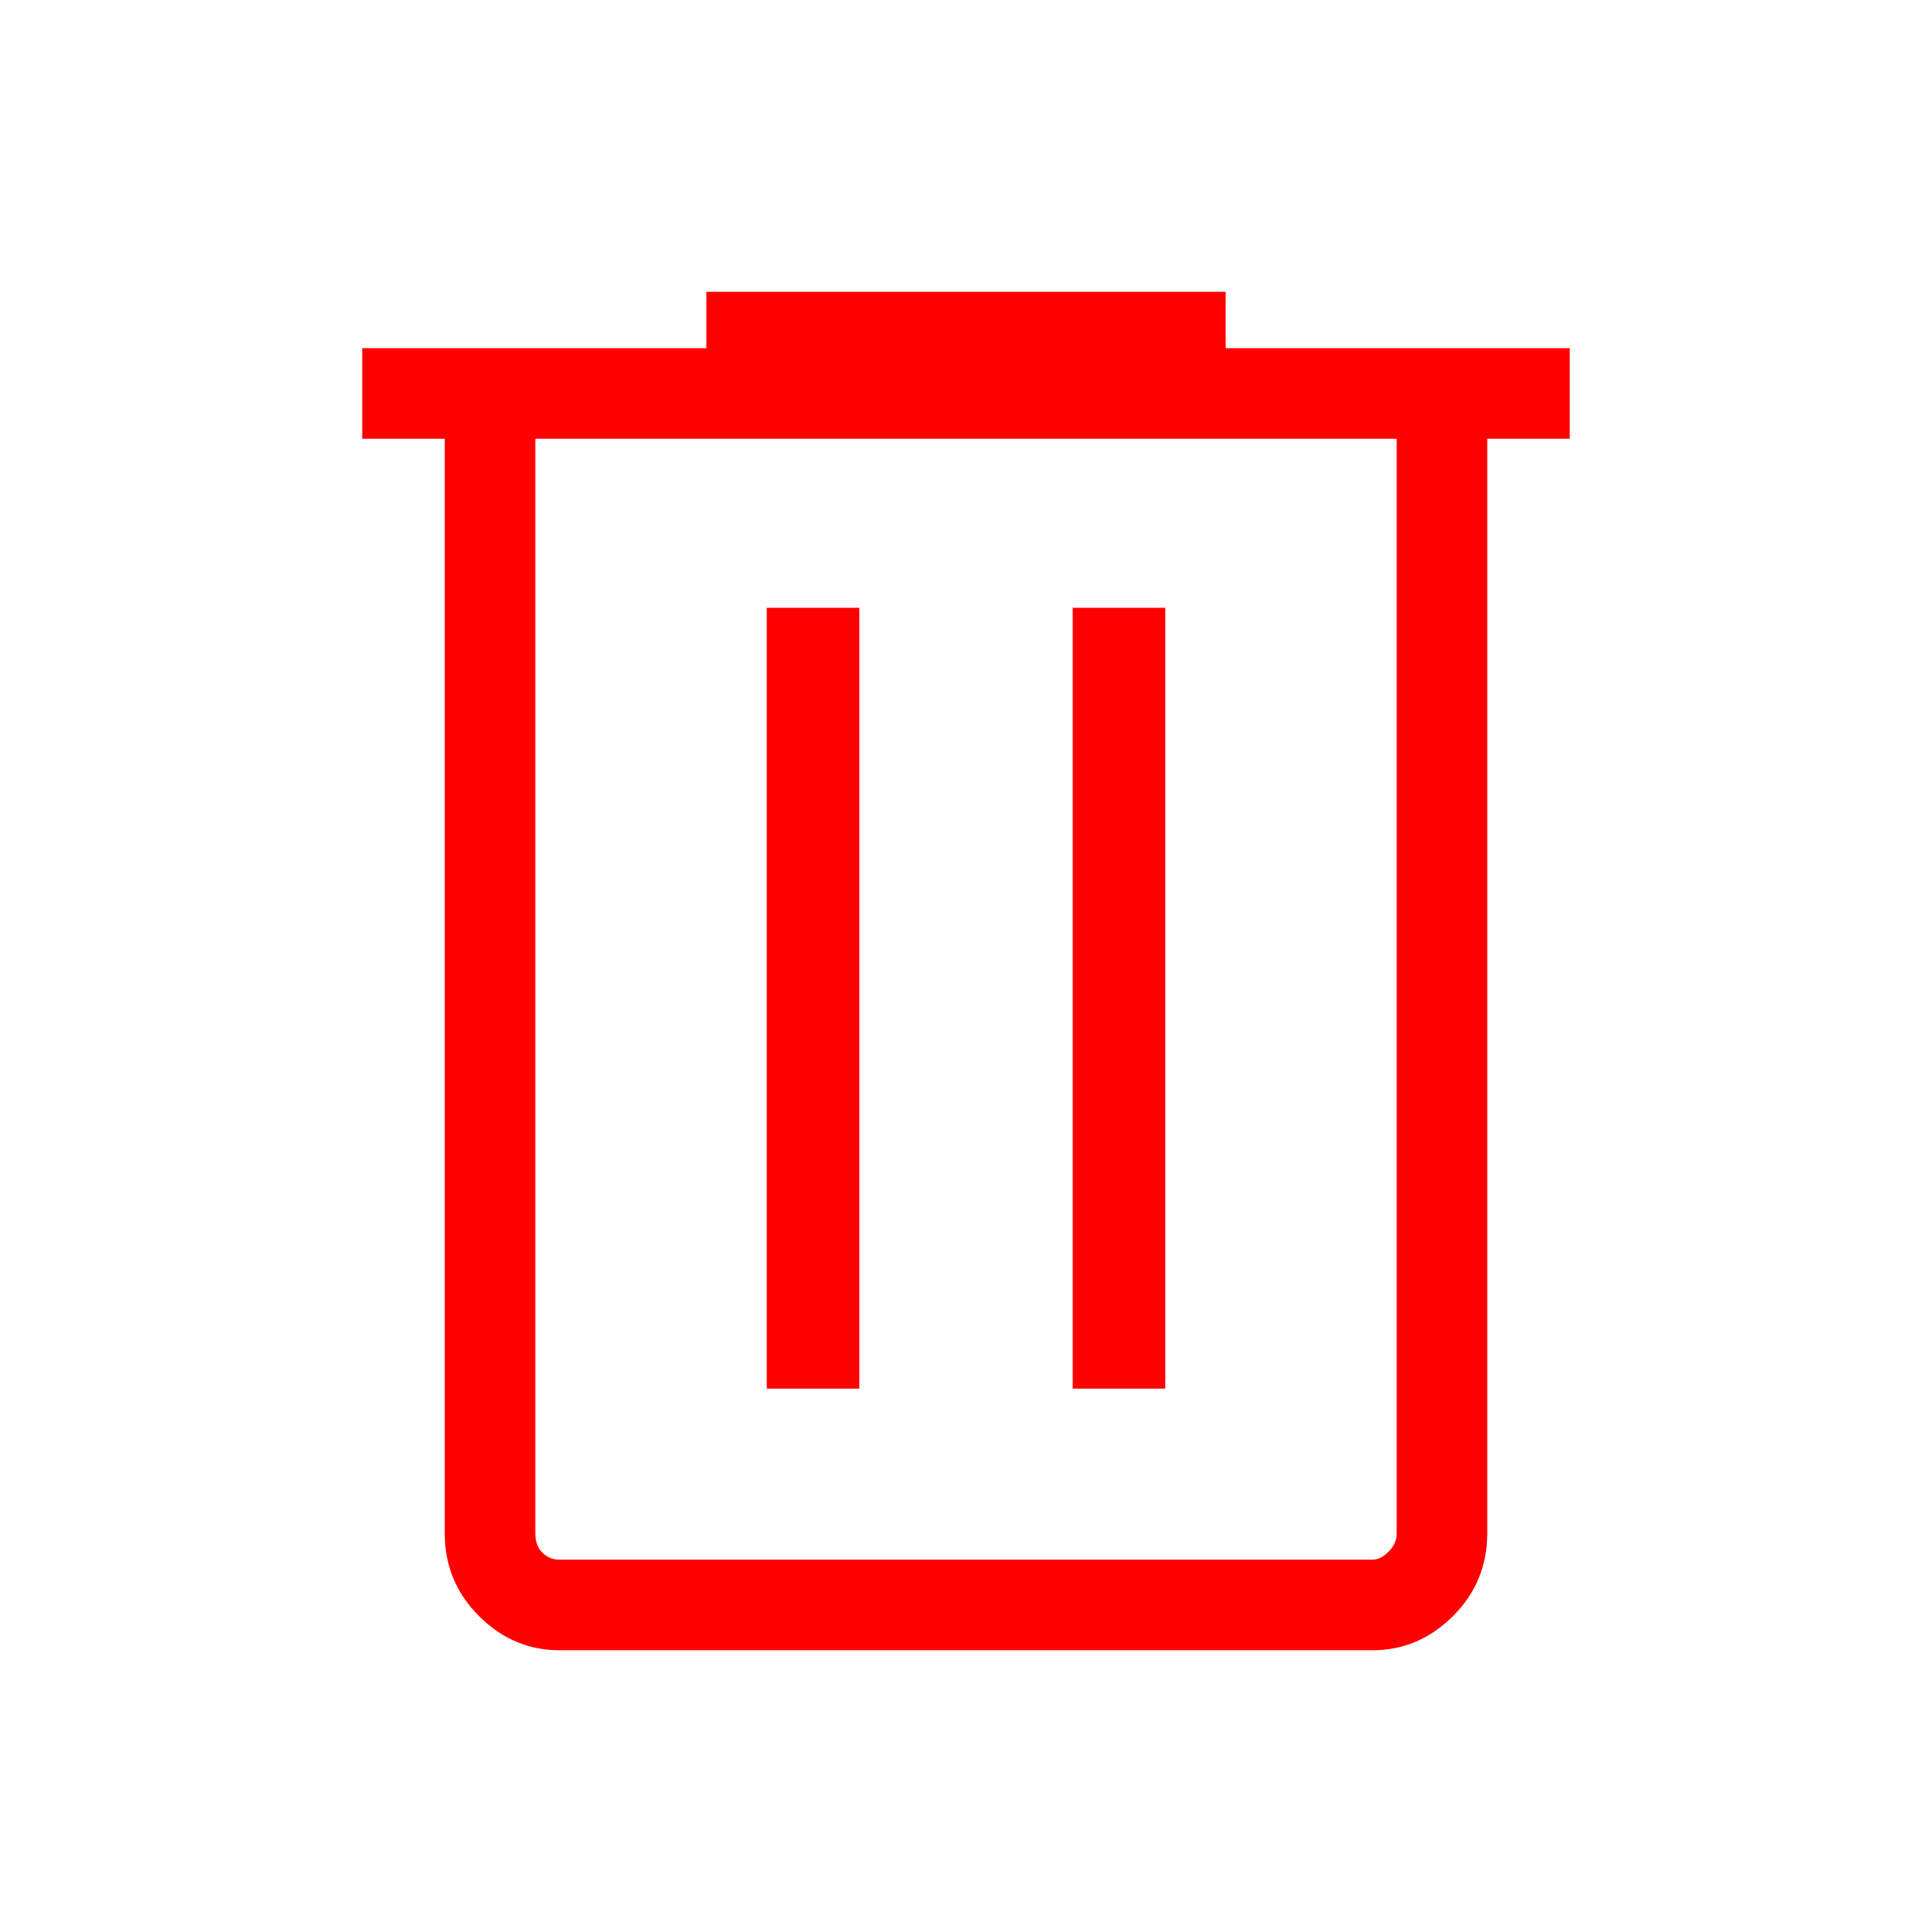
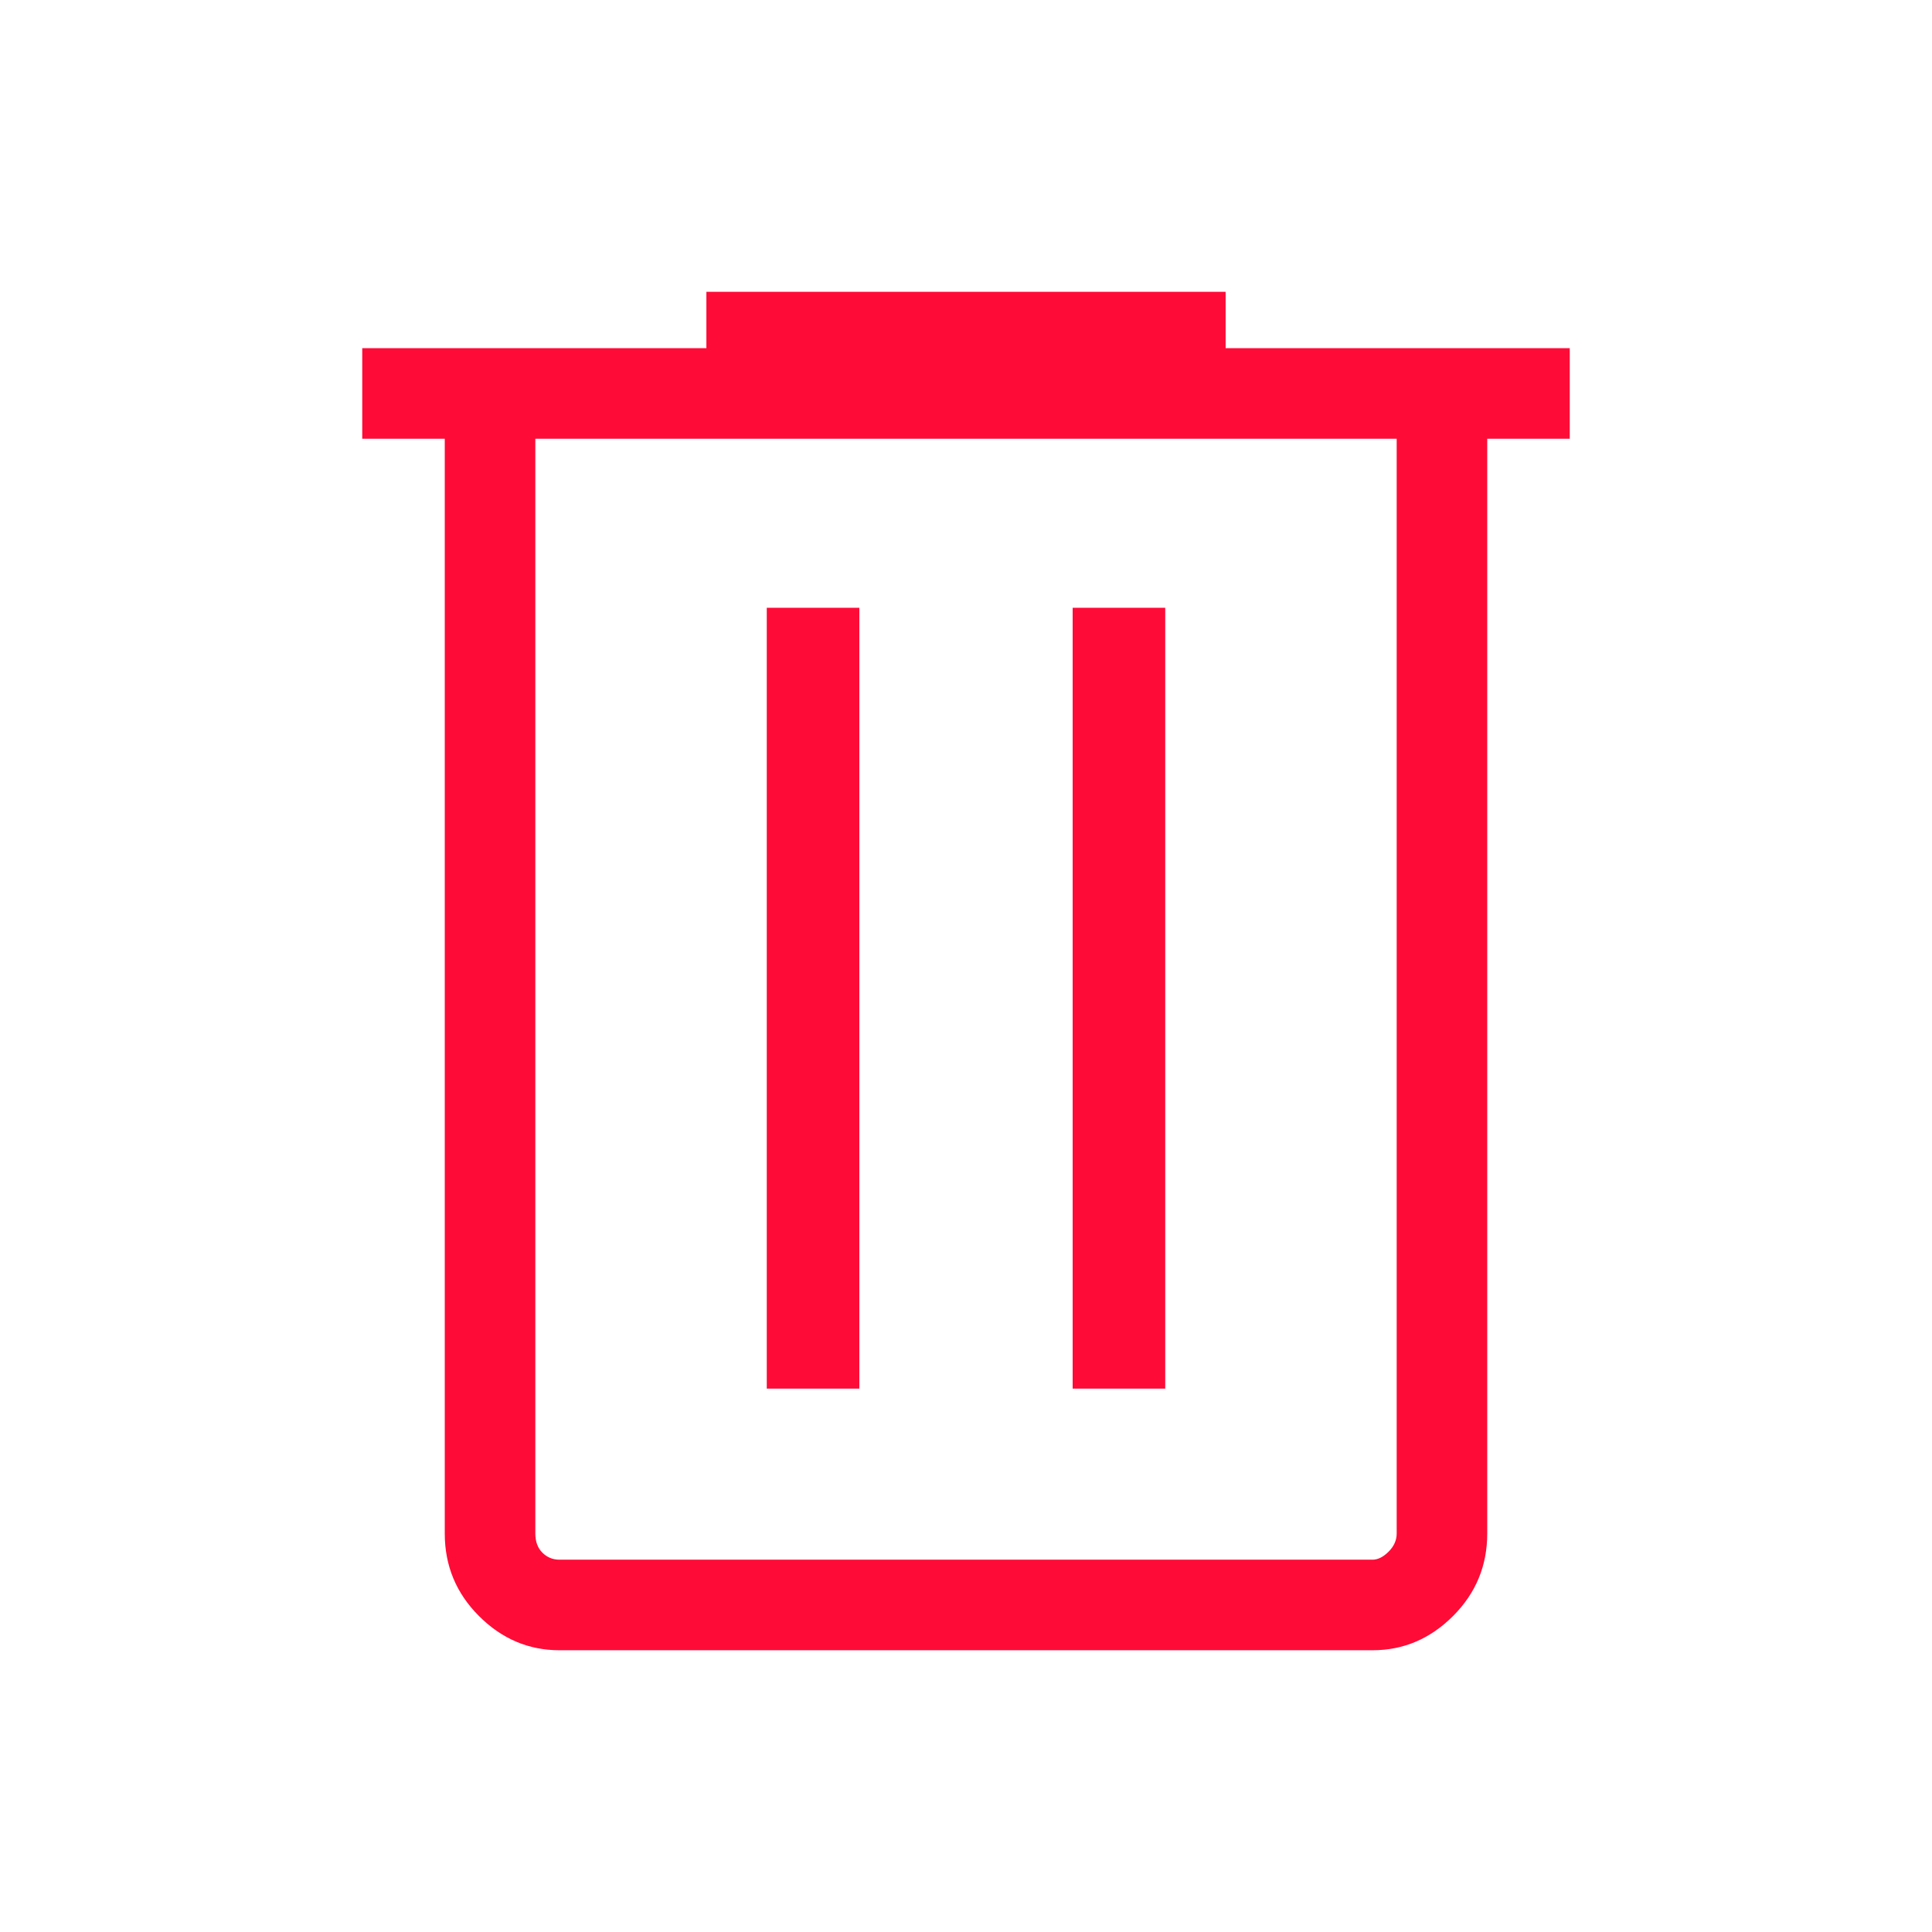
- <svg xmlns="http://www.w3.org/2000/svg" height="48" width="48" fill="red">
+ <svg xmlns="http://www.w3.org/2000/svg" height="48" width="48" fill="#ff0b37">
  <path d="M13.9 41q-1.15 0-2-.85-.85-.85-.85-2.05V10.9H9V8.65h8.55v-1.4h12.9v1.4H39v2.25h-2.05v27.2q0 1.2-.85 2.05-.85.85-2 .85Zm20.8-30.1H13.3v27.2q0 .3.175.475t.425.175h20.2q.2 0 .4-.2t.2-.45ZM19.05 34.5h2.3V15.1h-2.3Zm7.6 0h2.3V15.1h-2.3ZM13.3 10.9v27.85V38.1Z" />
</svg>
